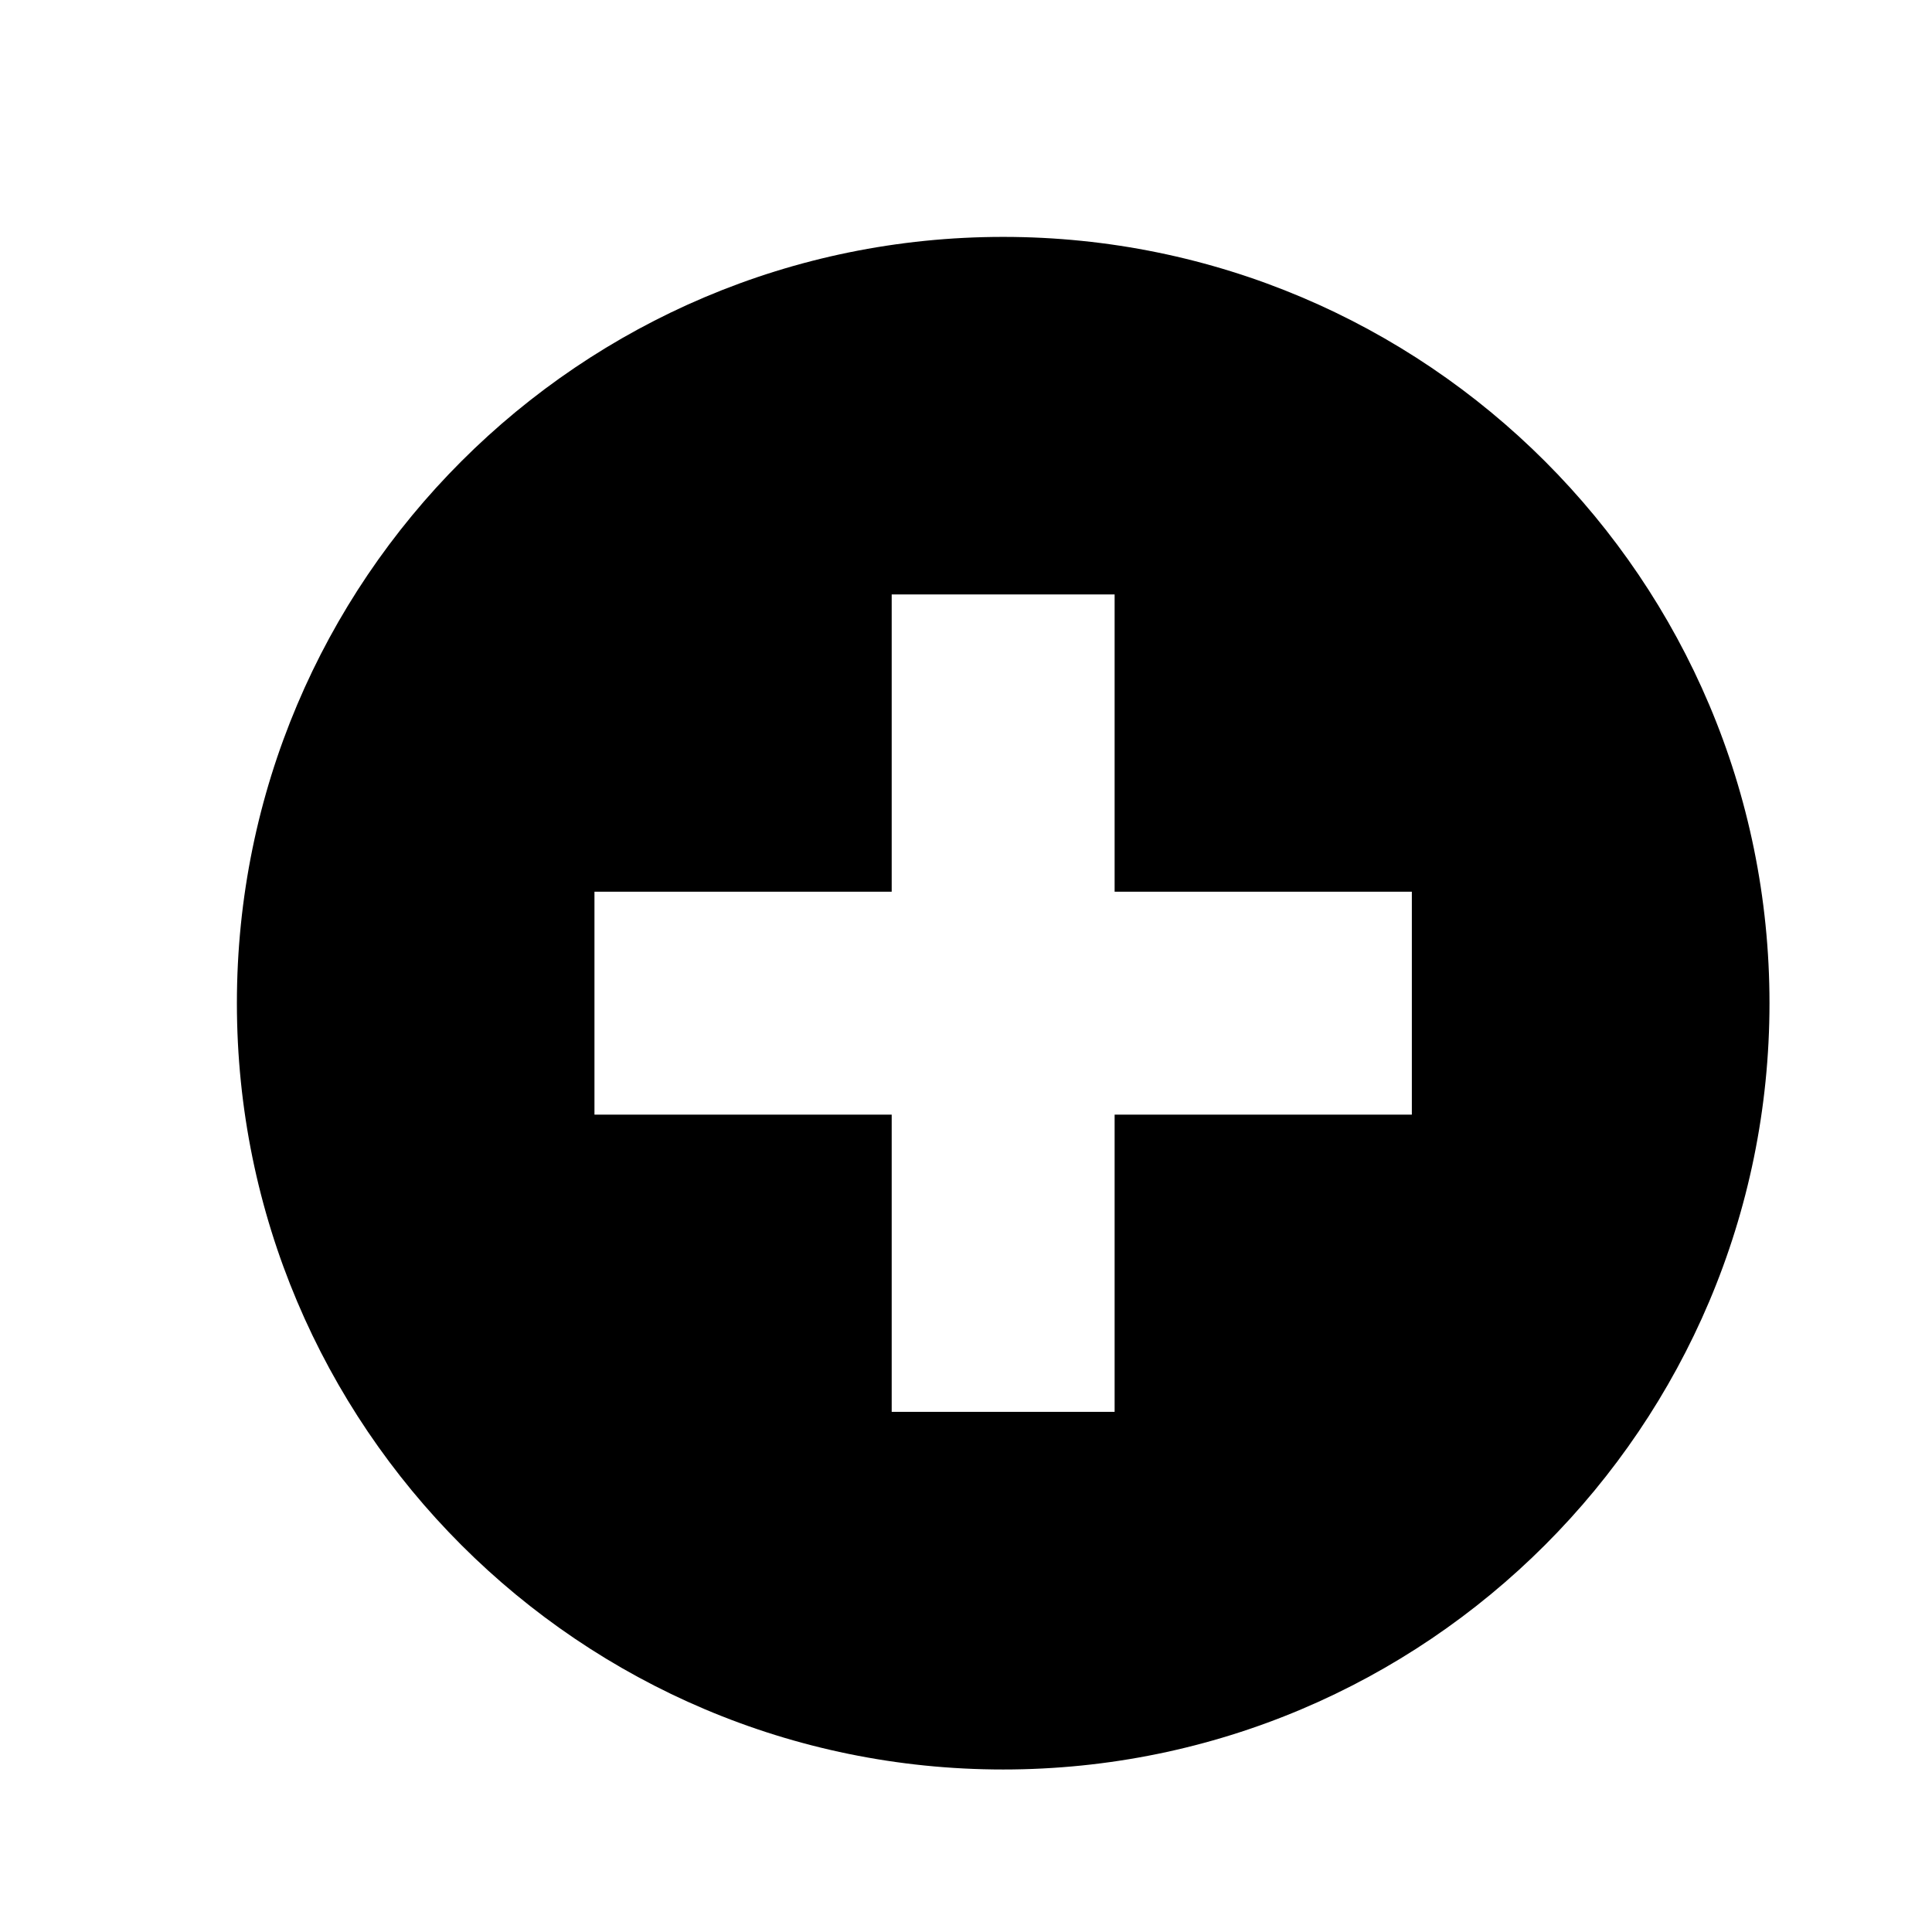
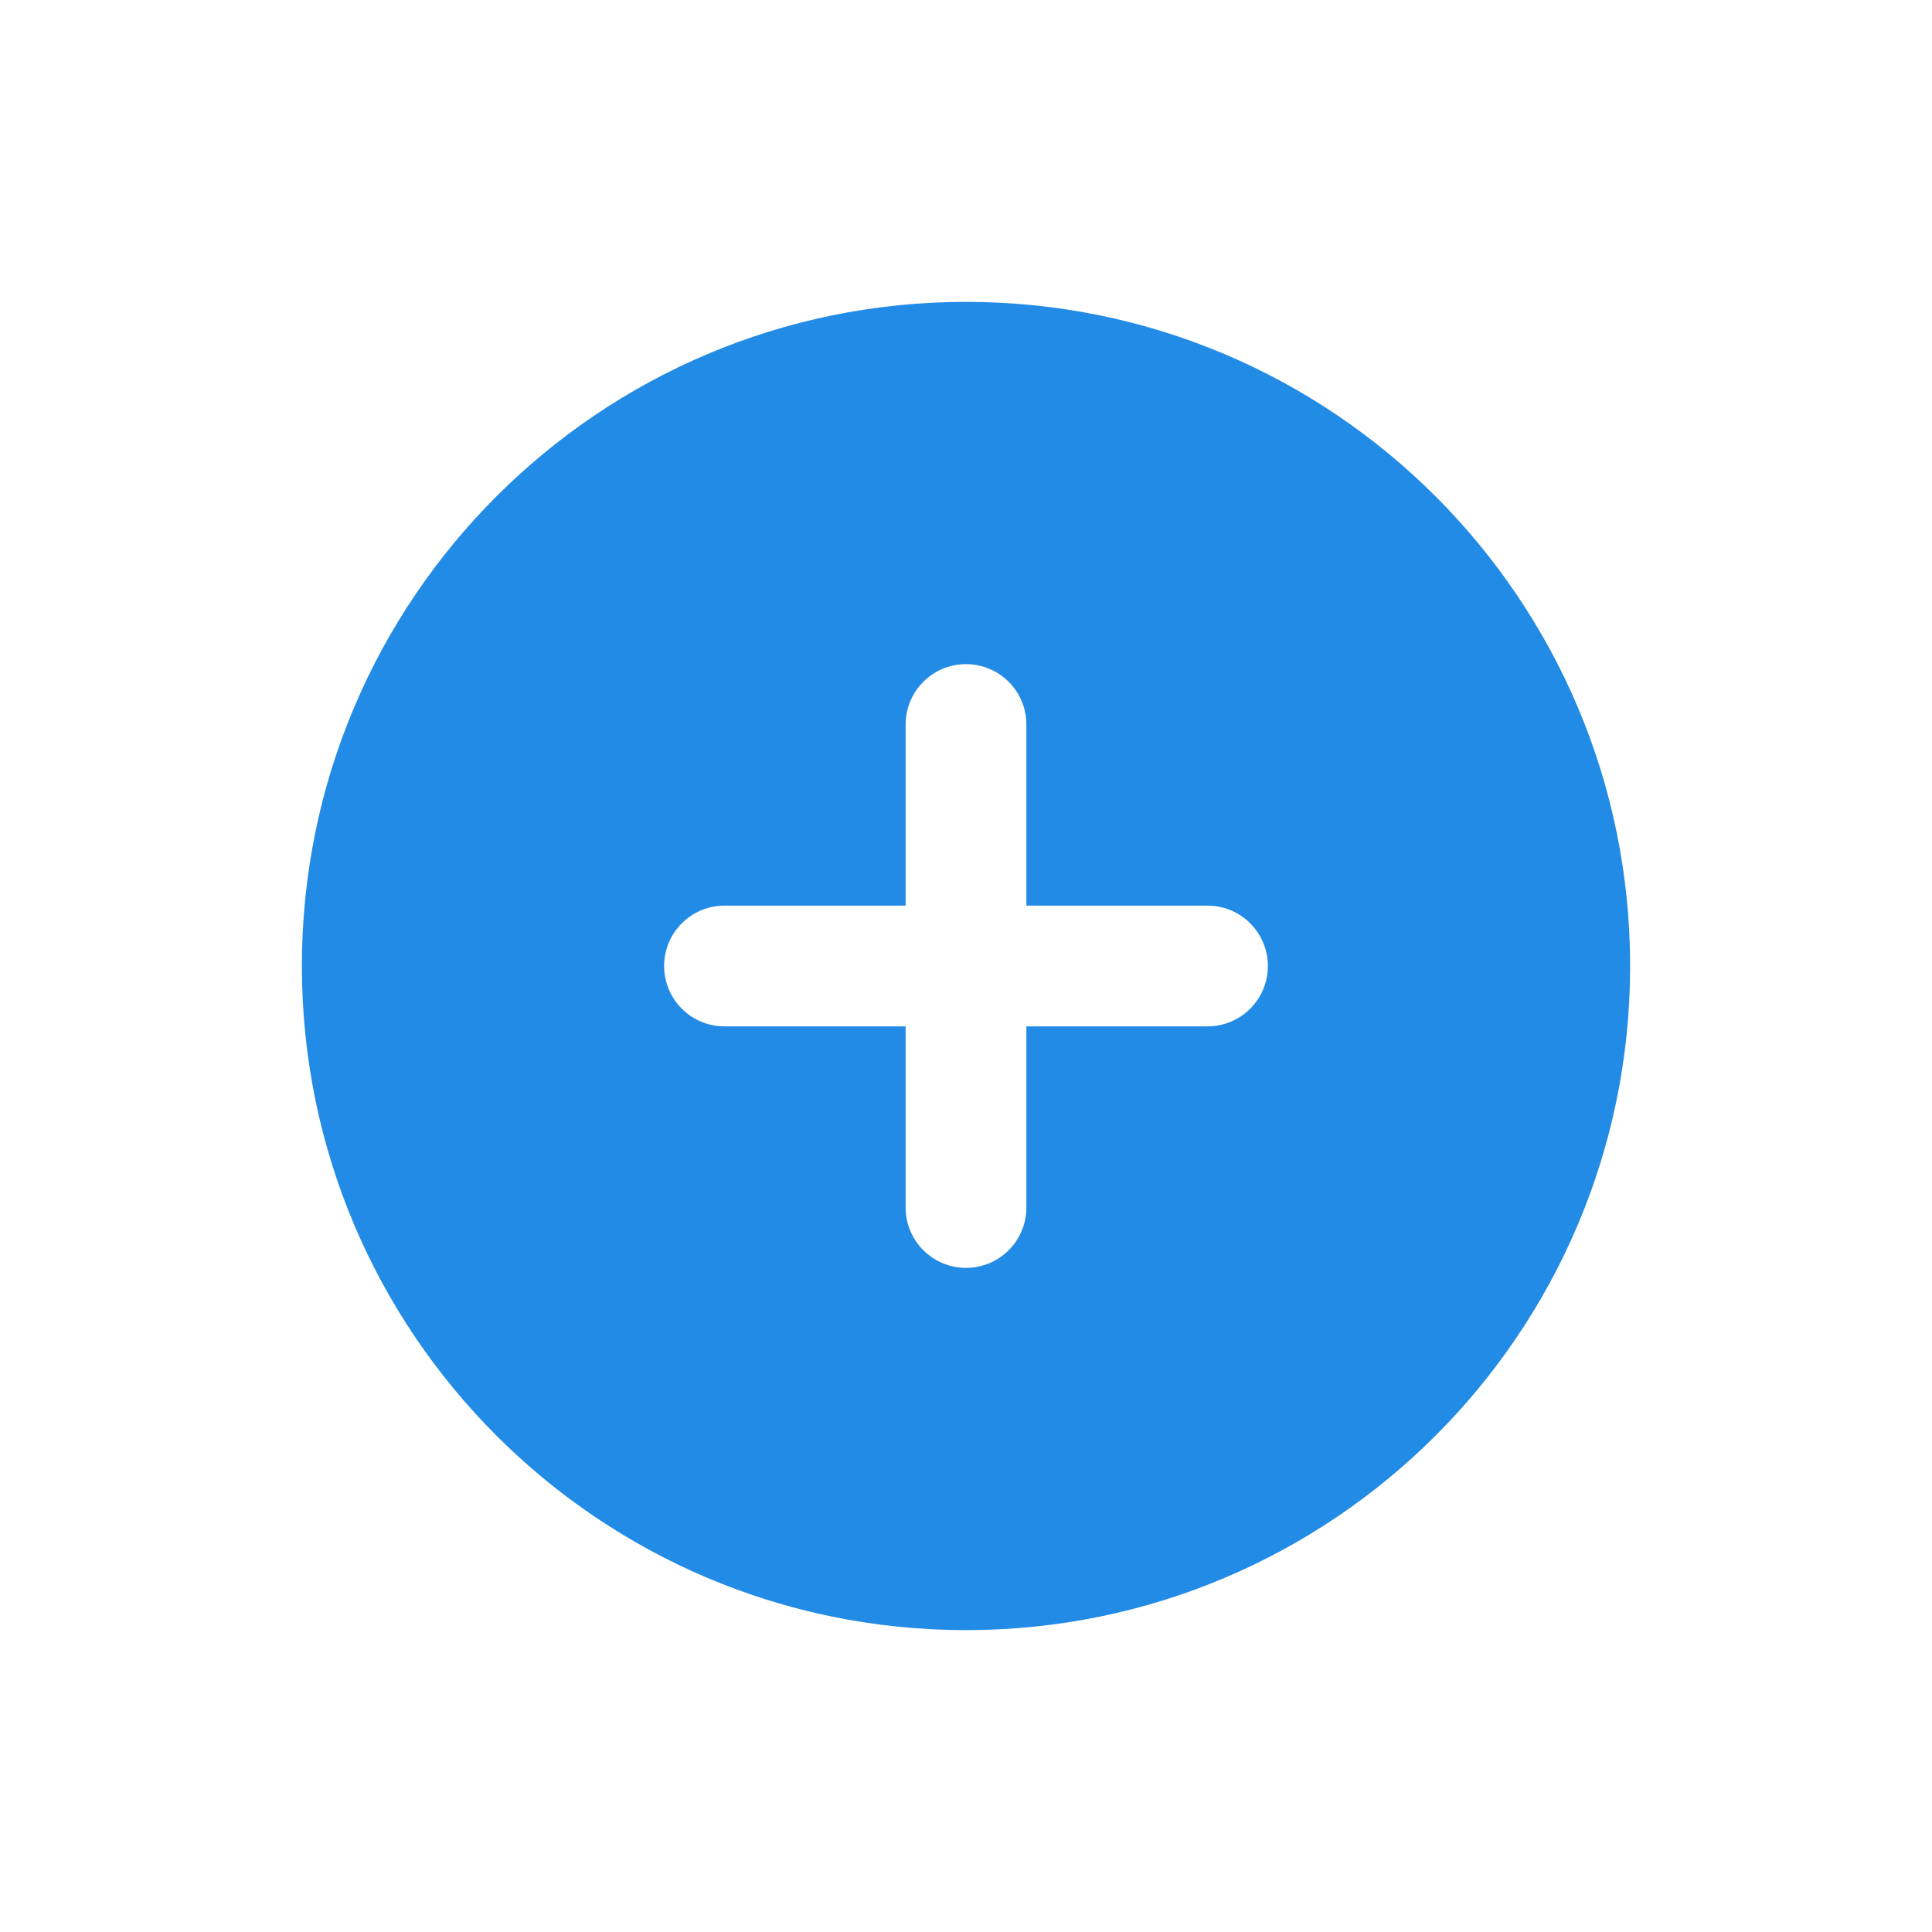
- <svg xmlns="http://www.w3.org/2000/svg" fill="#000000" viewBox="0 0 26 26" width="26px" height="26px">
-   <path d="M13.5,3.188C7.805,3.188,3.188,7.805,3.188,13.5S7.805,23.813,13.5,23.813S23.813,19.195,23.813,13.5 S19.195,3.188,13.5,3.188z M19,15h-4v4h-3v-4H8v-3h4V8h3v4h4V15z" />
+ <svg xmlns="http://www.w3.org/2000/svg" fill="#228BE6" viewBox="0 0 64 64" width="48px" height="48px">
+   <path d="M32,10c12.15,0,22,9.85,22,22s-9.85,22-22,22s-22-9.85-22-22S19.85,10,32,10z M40,34c1.104,0,2-0.895,2-2 c0-1.105-0.896-2-2-2c-0.248,0-2.913,0-6,0c0-3.087,0-5.752,0-6c0-1.104-0.895-2-2-2c-1.104,0-2,0.896-2,2c0,0.248,0,2.913,0,6 c-3.087,0-5.752,0-6,0c-1.104,0-2,0.895-2,2c0,1.105,0.896,2,2,2c0.248,0,2.913,0,6,0c0,3.087,0,5.752,0,6c0,1.104,0.896,2,2,2 c1.105,0,2-0.896,2-2c0-0.248,0-2.913,0-6C37.087,34,39.752,34,40,34z" />
</svg>
